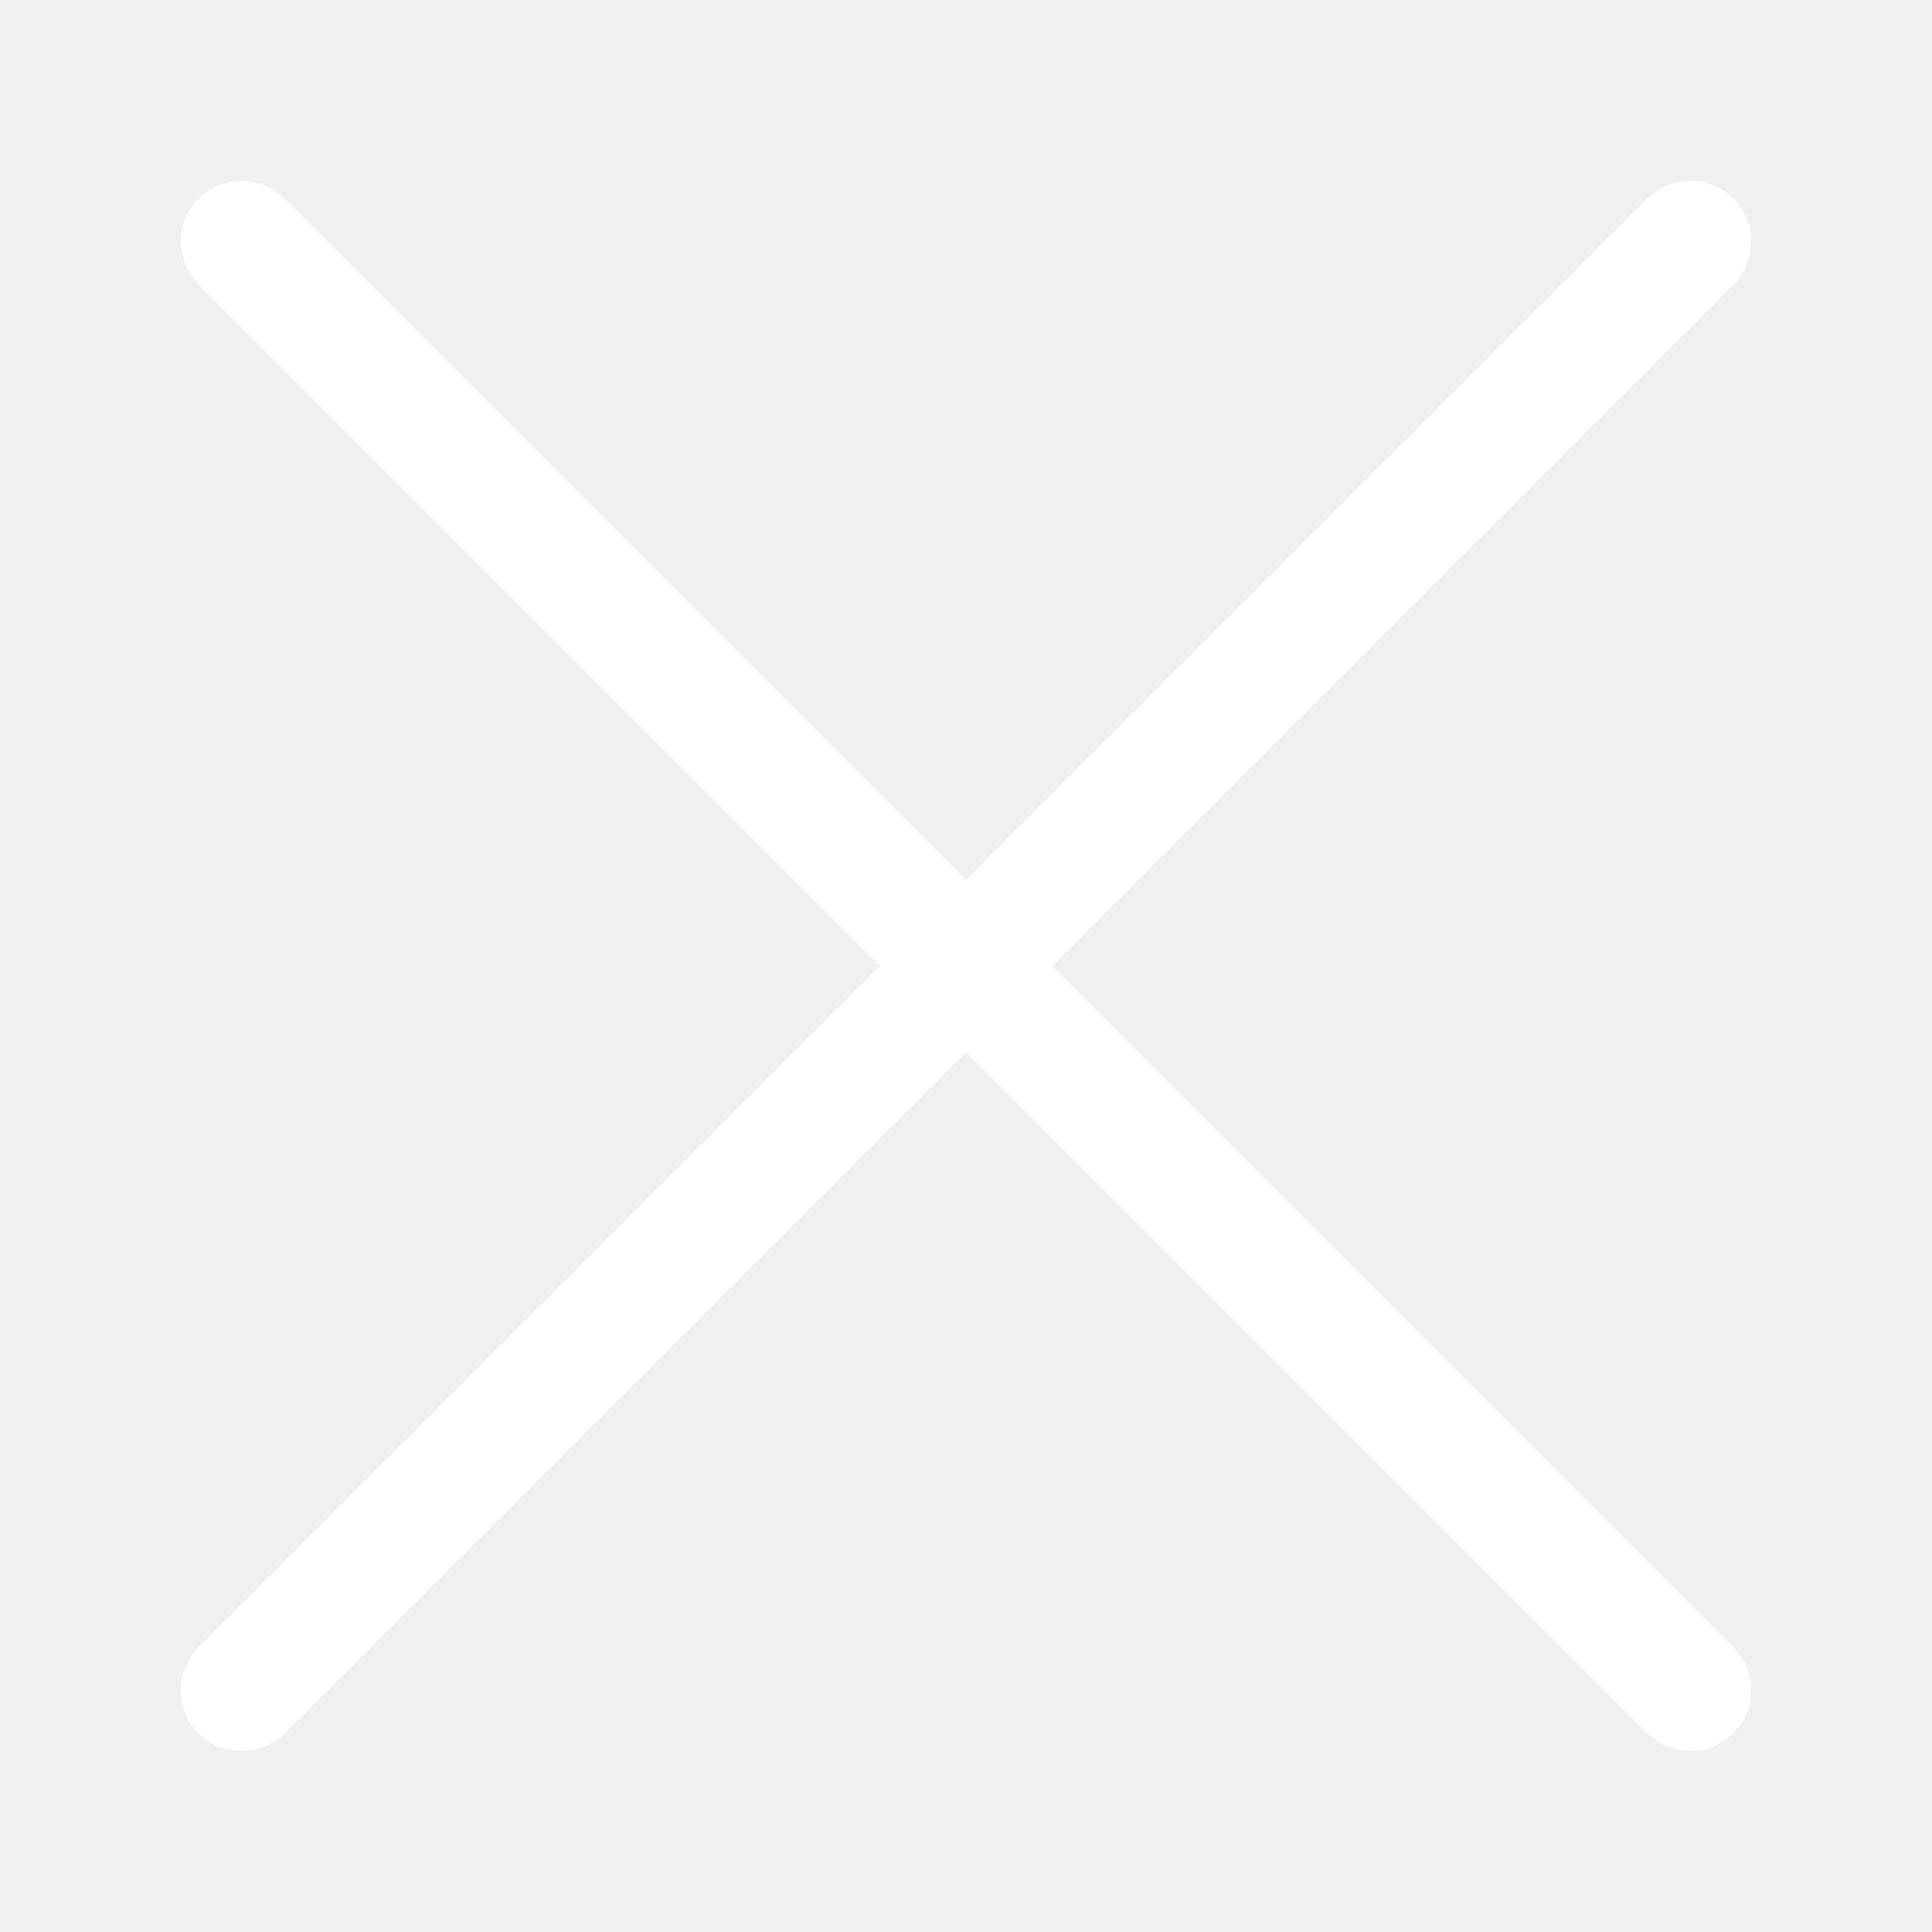
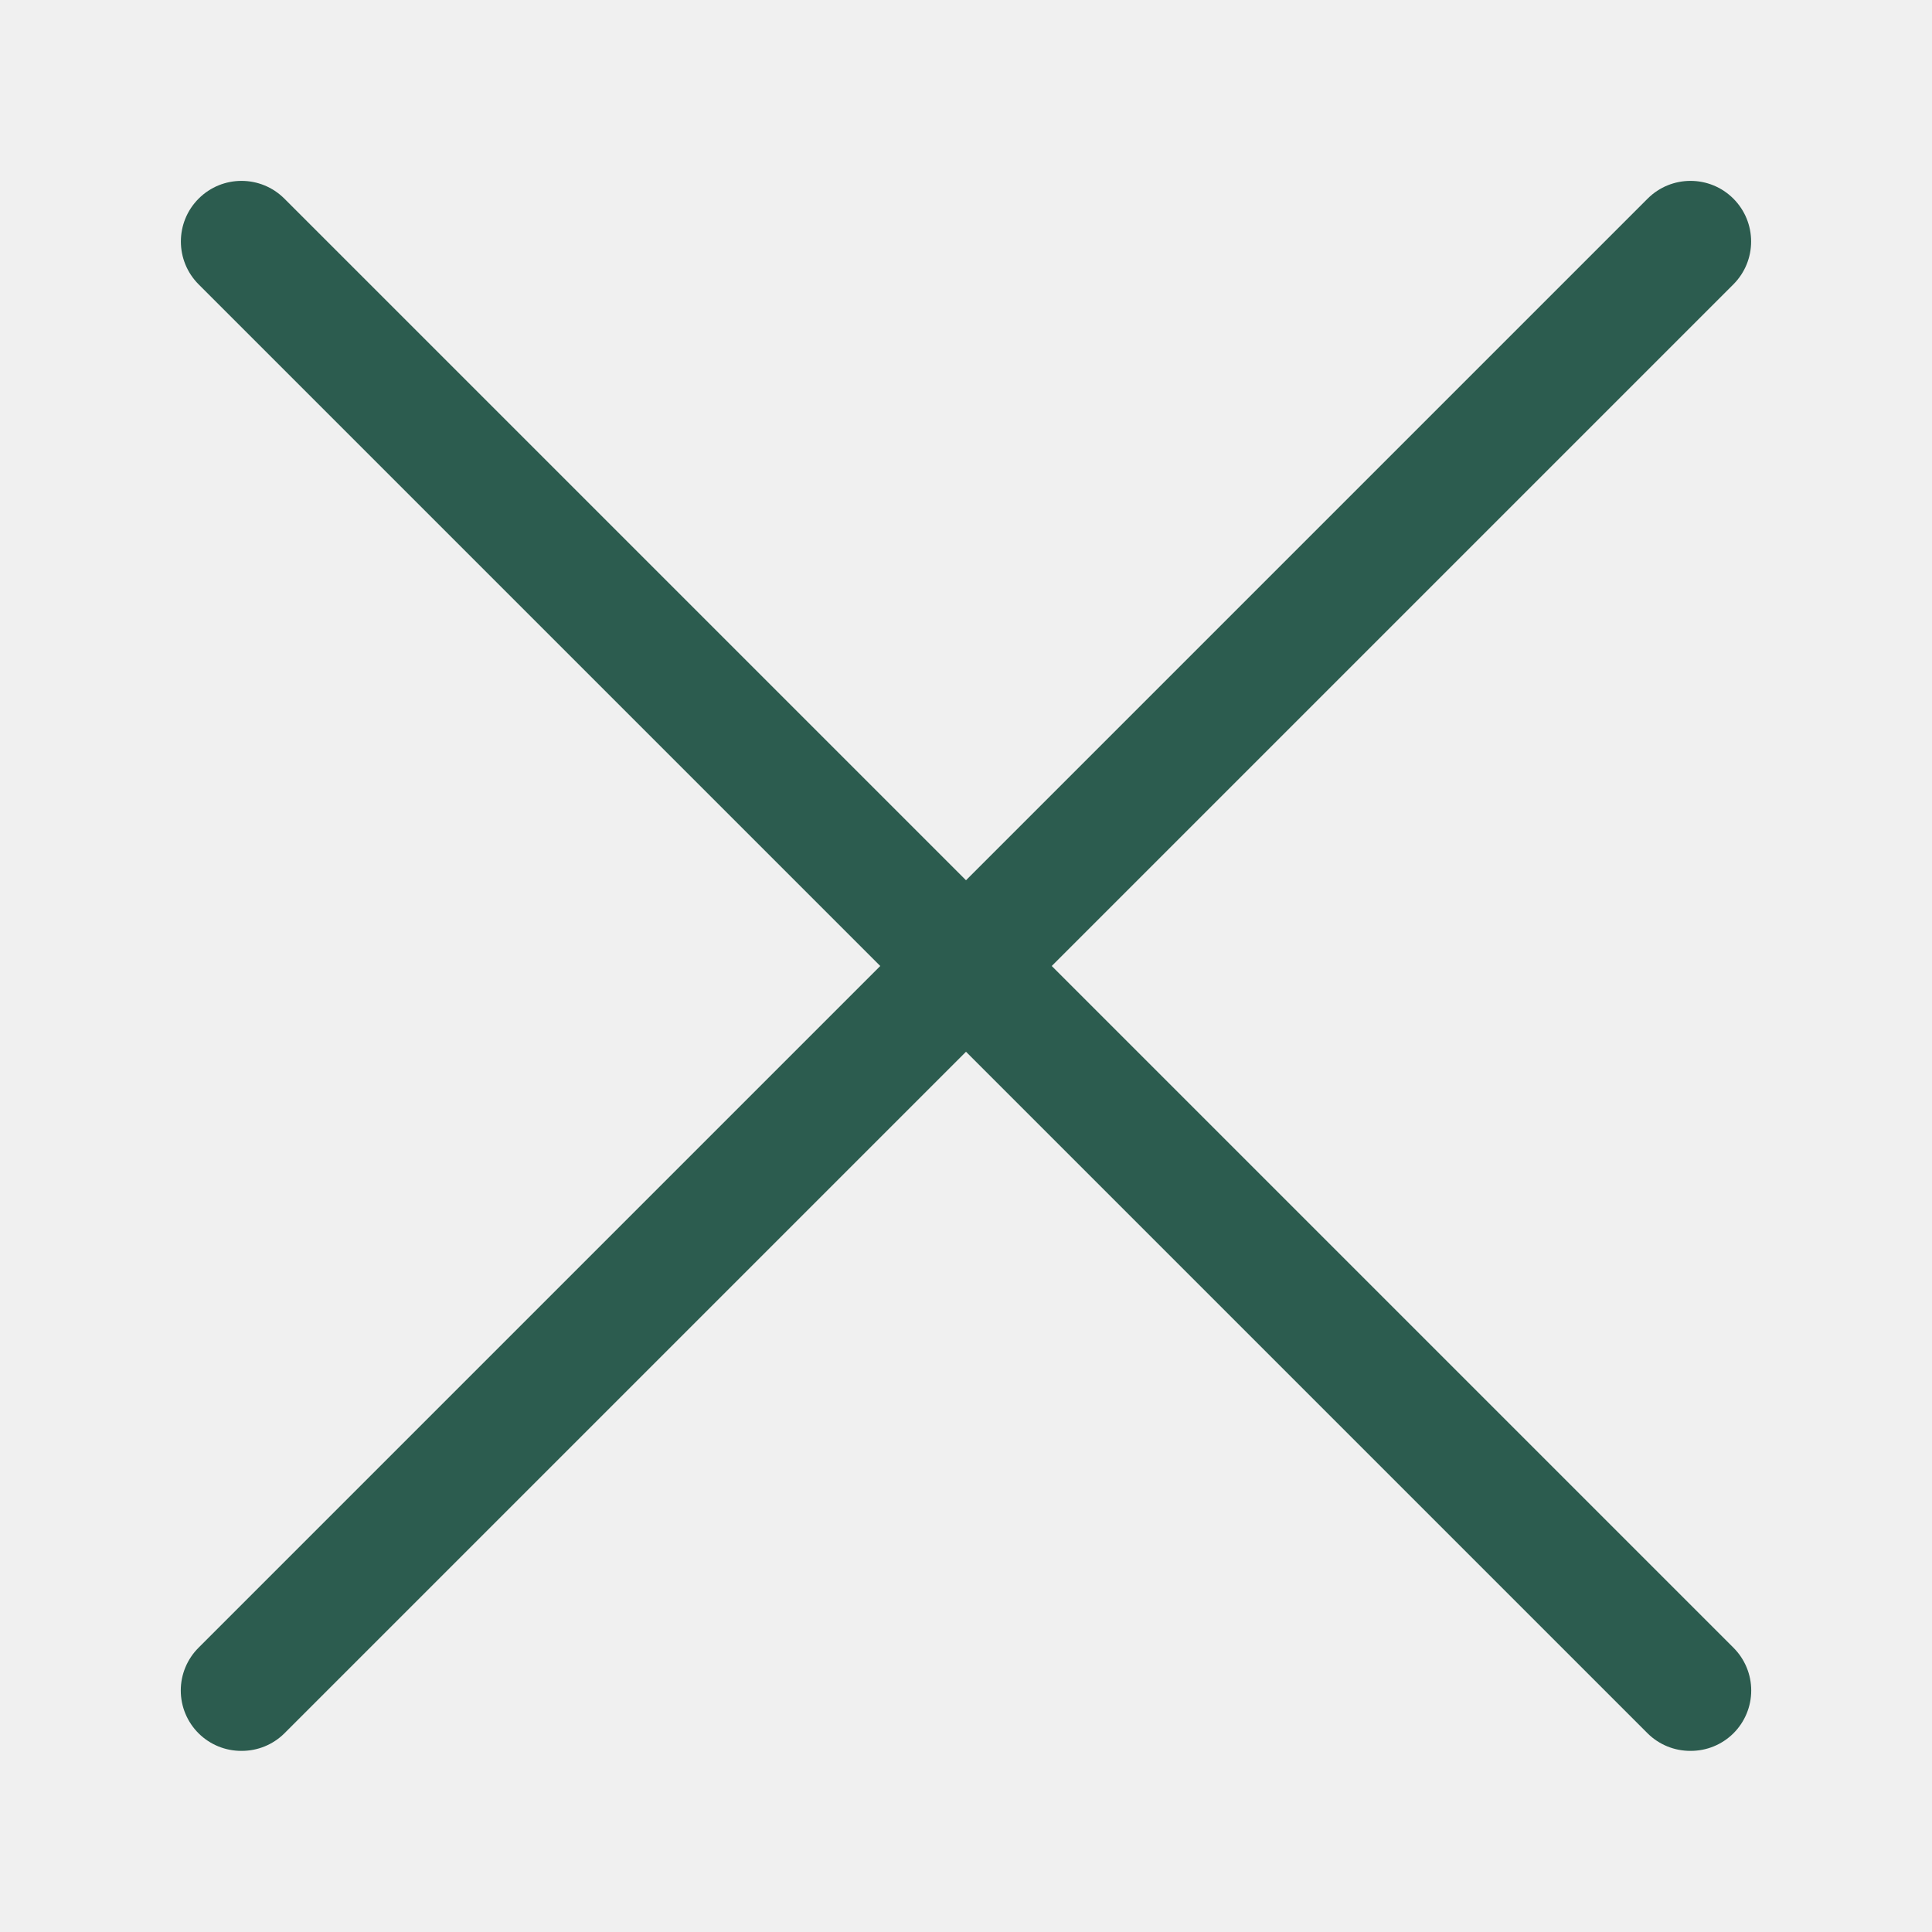
<svg xmlns="http://www.w3.org/2000/svg" viewBox="0 0 32 32">
  <defs>
    <style>.cls-1{fill:none;}</style>
  </defs>
  <g data-name="Layer 2" id="Layer_2">
-     <path fill="#fff" d="M4,29a1,1,0,0,1-.71-.29,1,1,0,0,1,0-1.42l24-24a1,1,0,1,1,1.42,1.42l-24,24A1,1,0,0,1,4,29Z" />
-     <path fill="#fff" d="M28,29a1,1,0,0,1-.71-.29l-24-24A1,1,0,0,1,4.71,3.29l24,24a1,1,0,0,1,0,1.42A1,1,0,0,1,28,29Z" />
+     <path fill="#2c5c4f" d="M4,29a1,1,0,0,1-.71-.29,1,1,0,0,1,0-1.42l24-24a1,1,0,1,1,1.42,1.42l-24,24A1,1,0,0,1,4,29Z" />
+     <path fill="#2c5c4f" d="M28,29a1,1,0,0,1-.71-.29l-24-24A1,1,0,0,1,4.71,3.29l24,24a1,1,0,0,1,0,1.42A1,1,0,0,1,28,29Z" />
  </g>
  <g id="frame">
    <rect class="cls-1" height="32" width="32" />
  </g>
</svg>
